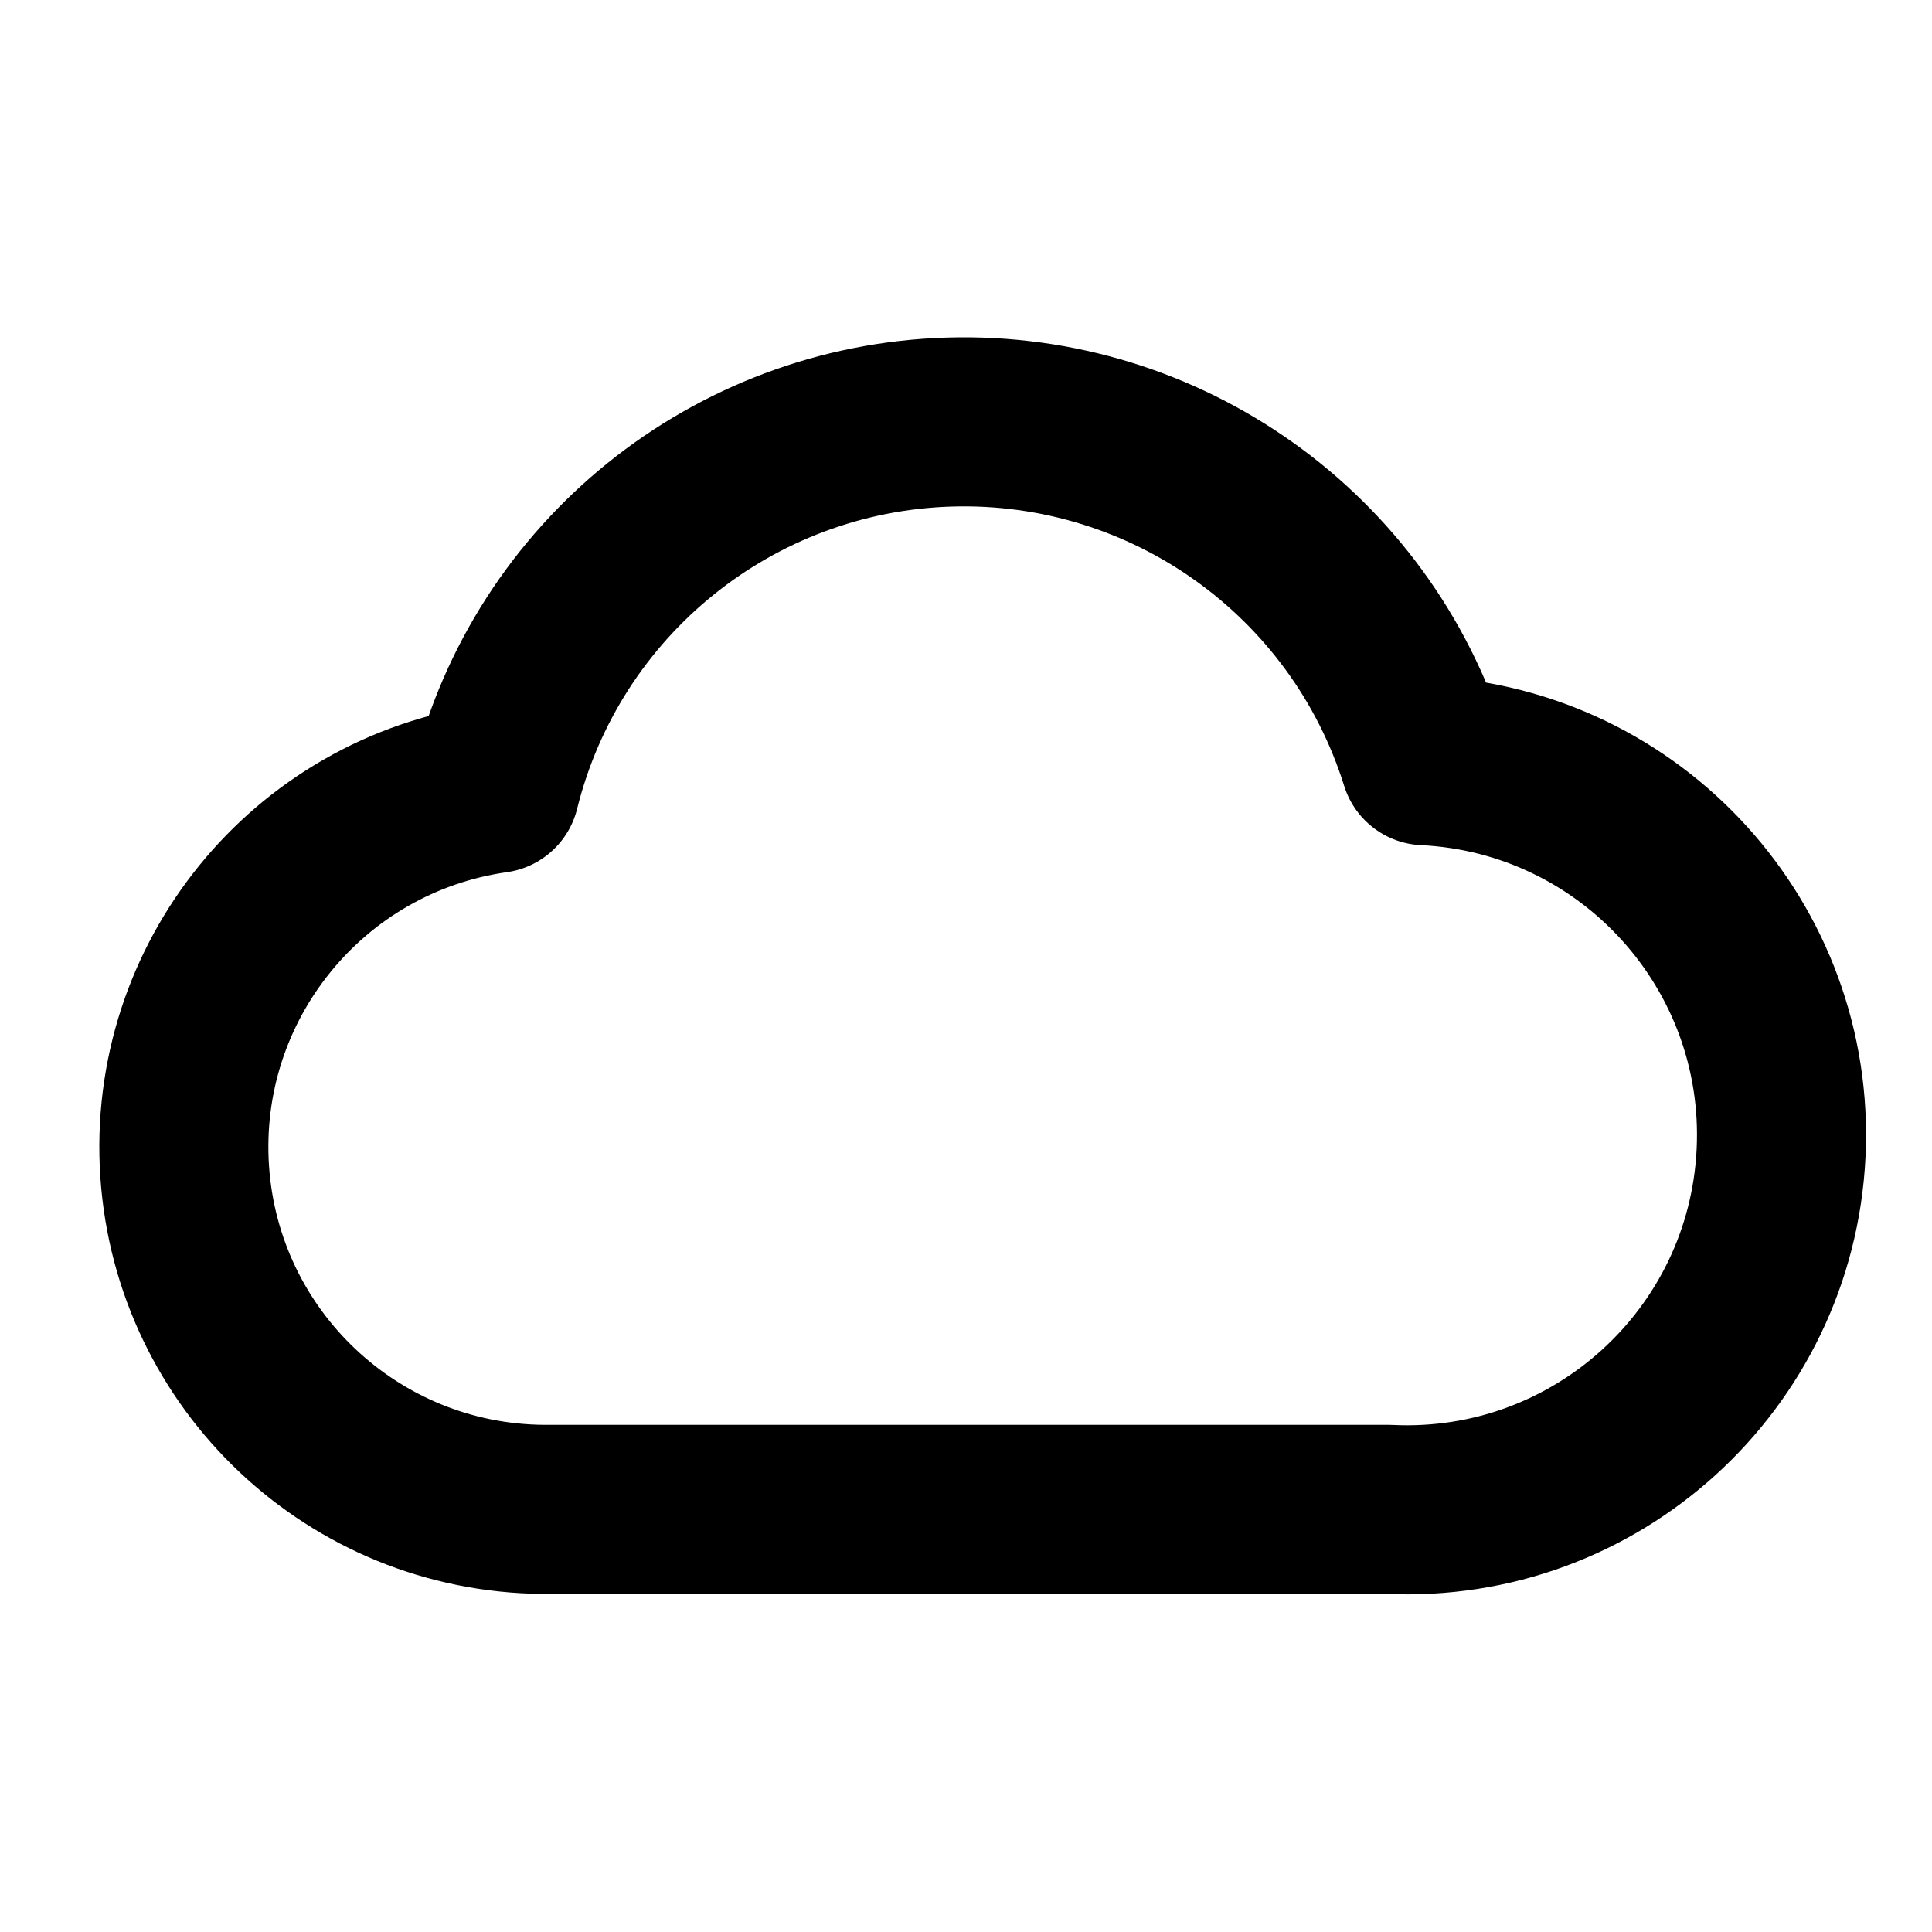
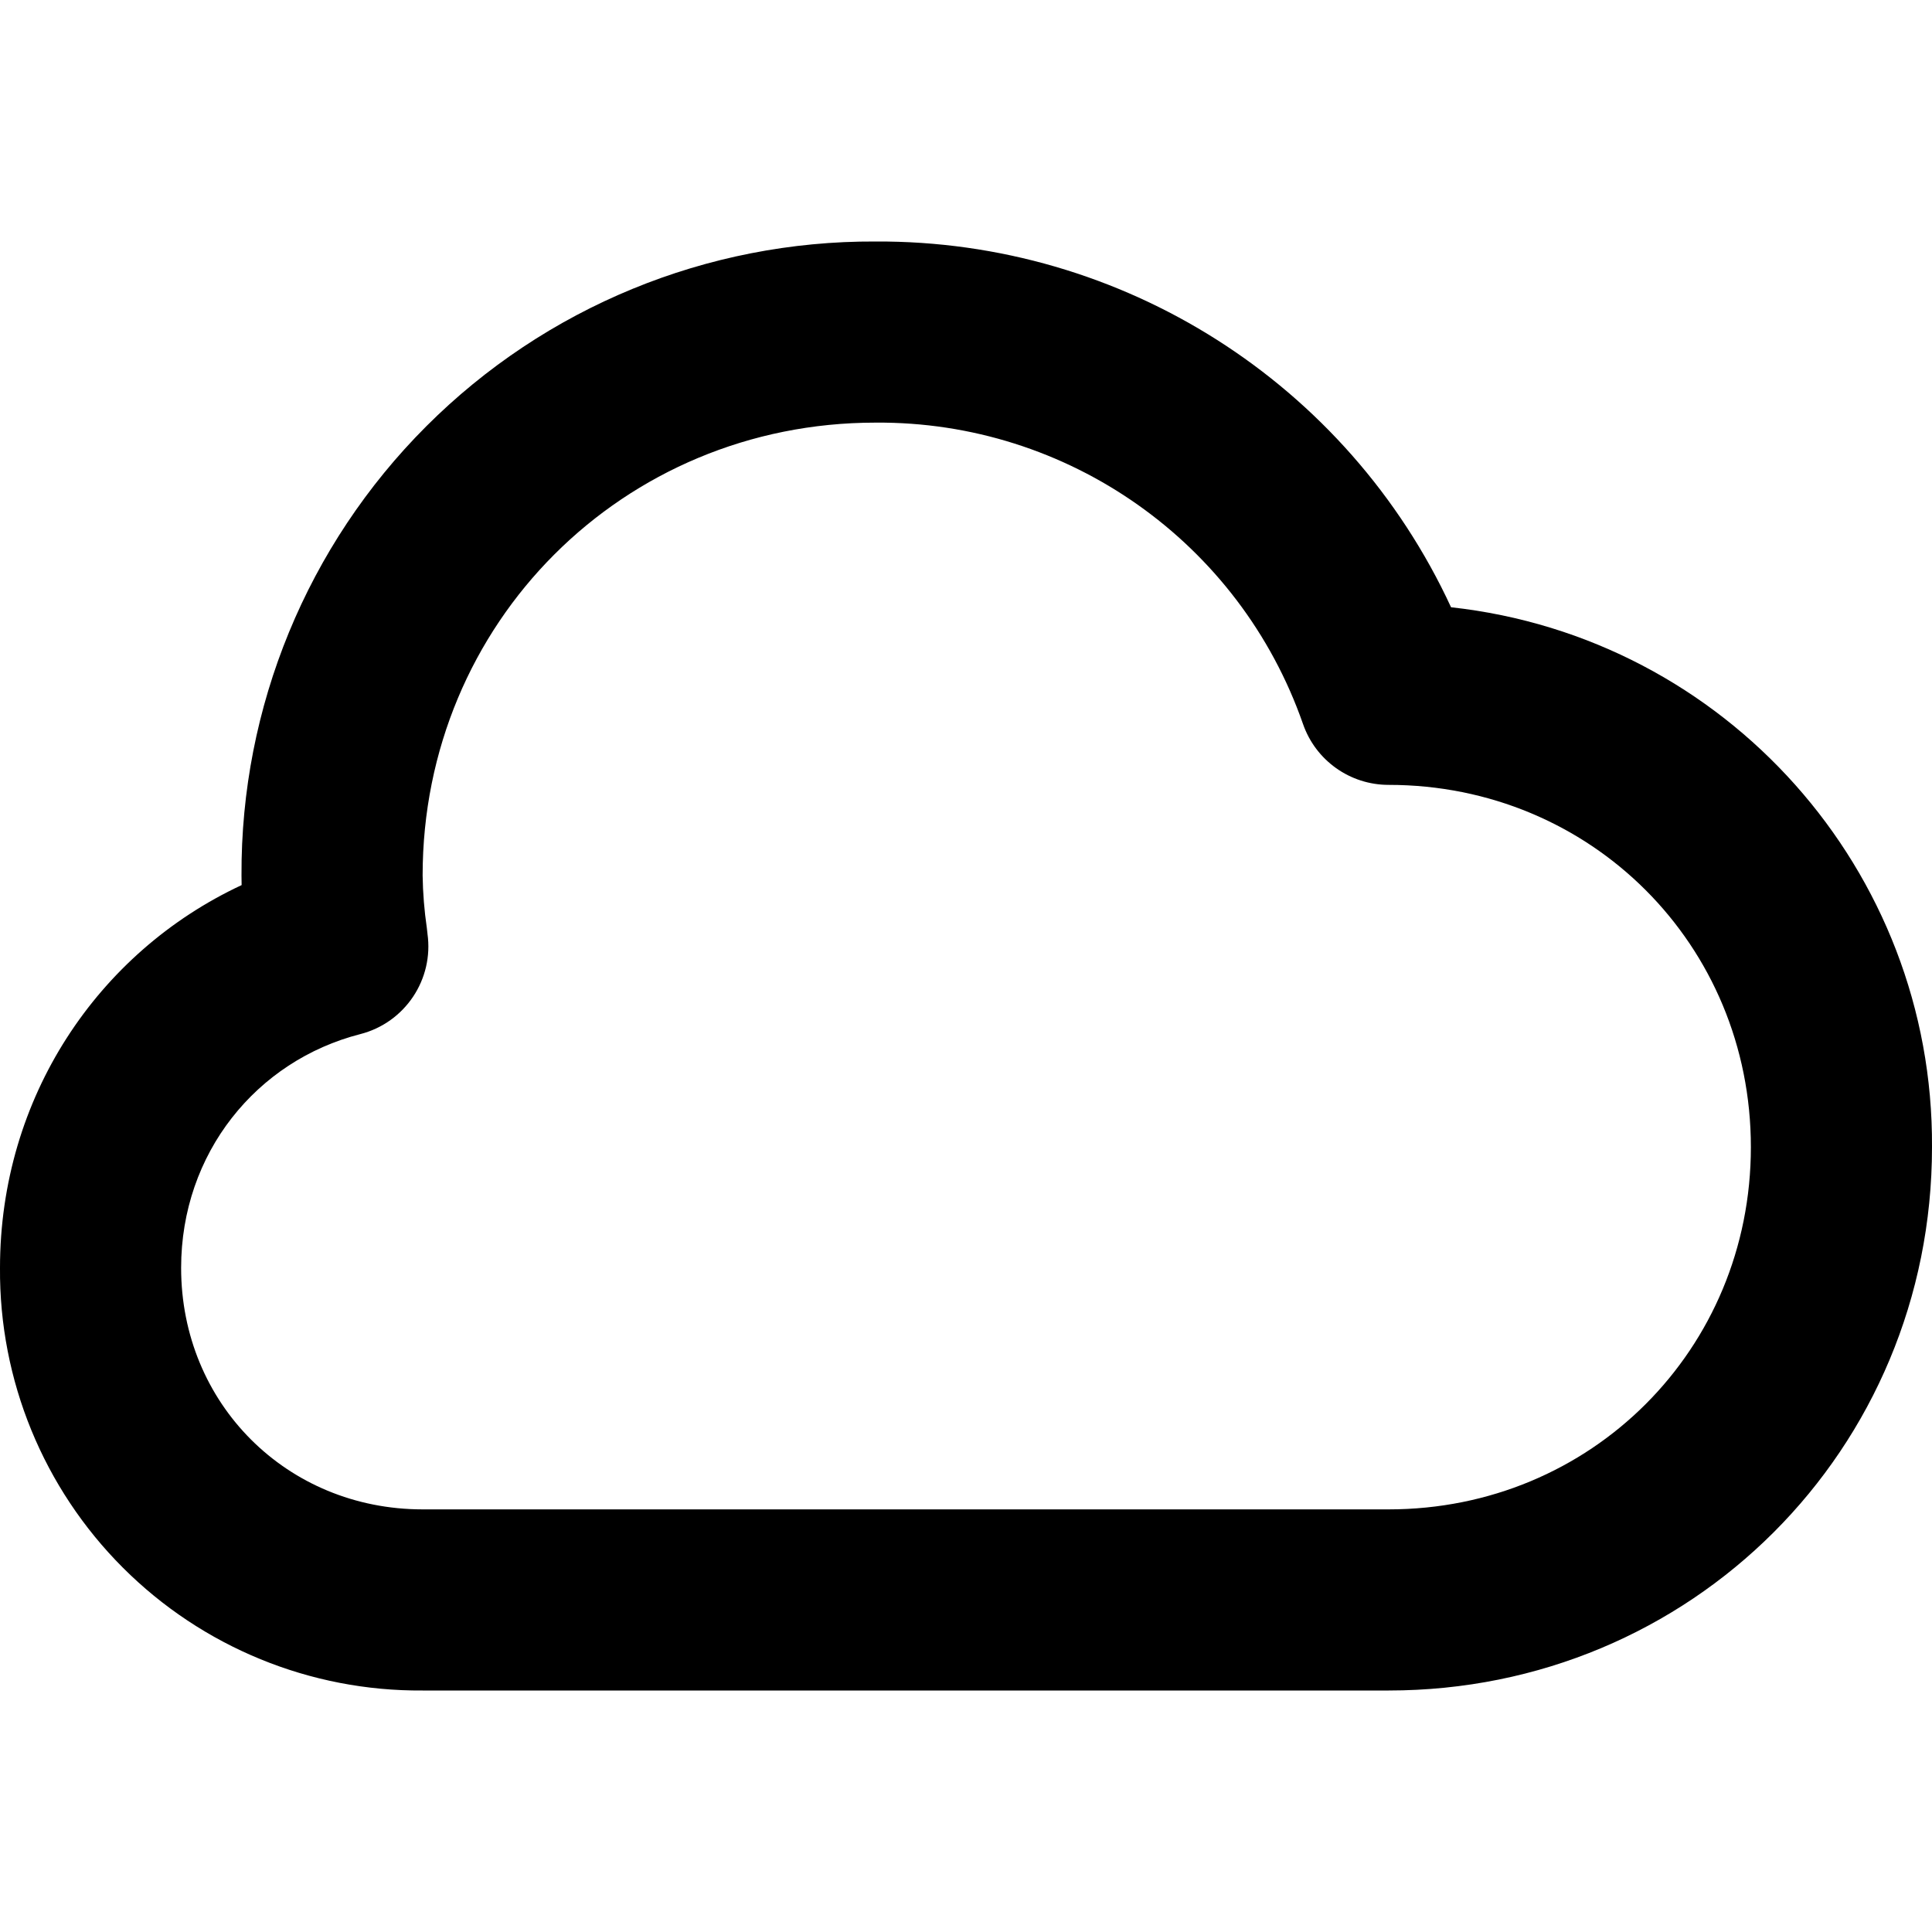
- <svg xmlns="http://www.w3.org/2000/svg" width="16" height="16" viewBox="0 0 16 16" fill="none" stroke="currentColor" stroke-width="1.4" stroke-linecap="round" stroke-linejoin="round">
-   <path d="M4.5 12.5a3 3 0 0 1-.4-5.97A4 4 0 0 1 11.8 6.3 3.1 3.1 0 0 1 11.5 12.5z" />
+ <svg xmlns="http://www.w3.org/2000/svg" width="16" height="16" viewBox="0 0 16 16">
+   <path d="M2 7.25A5.225 5.225 0 0 1 7.25 2a5.222 5.222 0 0 1 4.767 3.029A4.472 4.472 0 0 1 16 9.5c0 2.505-1.995 4.5-4.5 4.5h-8A3.474 3.474 0 0 1 0 10.5c0-1.41.809-2.614 2.001-3.17Zm1.54.482a.75.75 0 0 1-.556.832c-.86.22-1.484.987-1.484 1.936 0 1.124.876 2 2 2h8c1.676 0 3-1.324 3-3s-1.324-3-3-3a.75.75 0 0 1-.709-.504A3.72 3.72 0 0 0 7.25 3.5C5.16 3.5 3.5 5.16 3.5 7.25c.002.146.014.292.035.436l.004.036.001.008Z" />
</svg>
